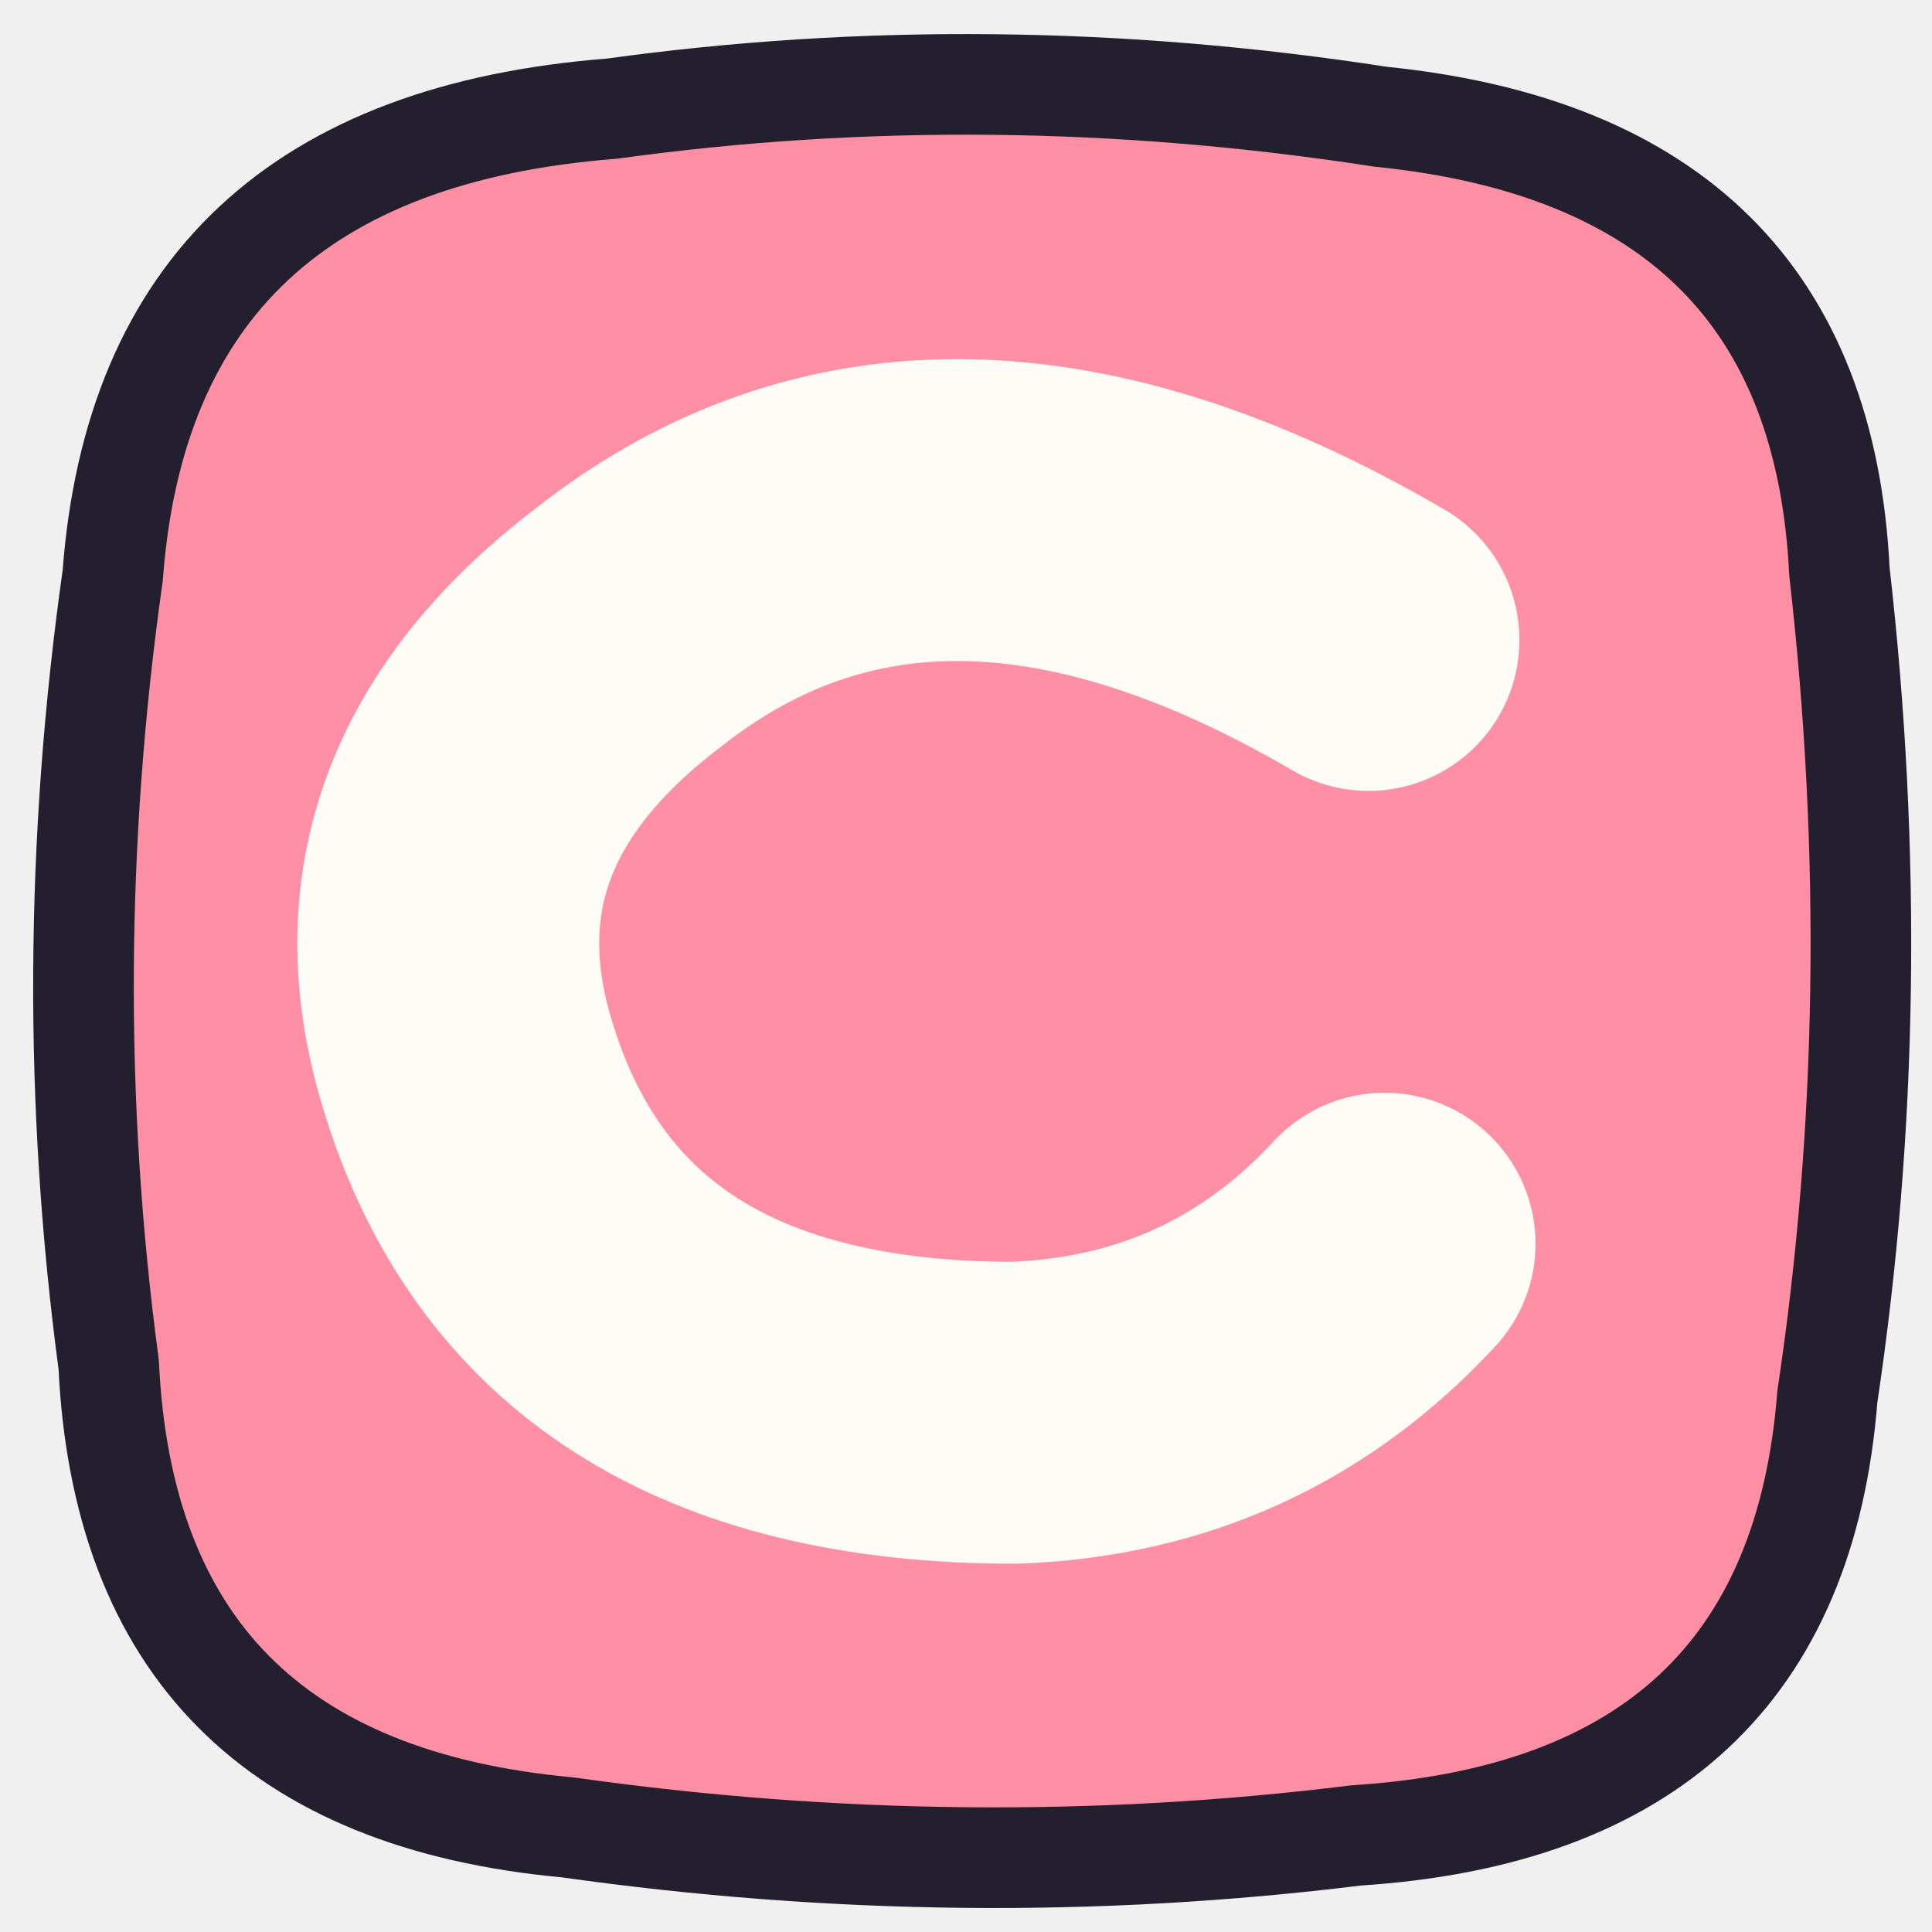
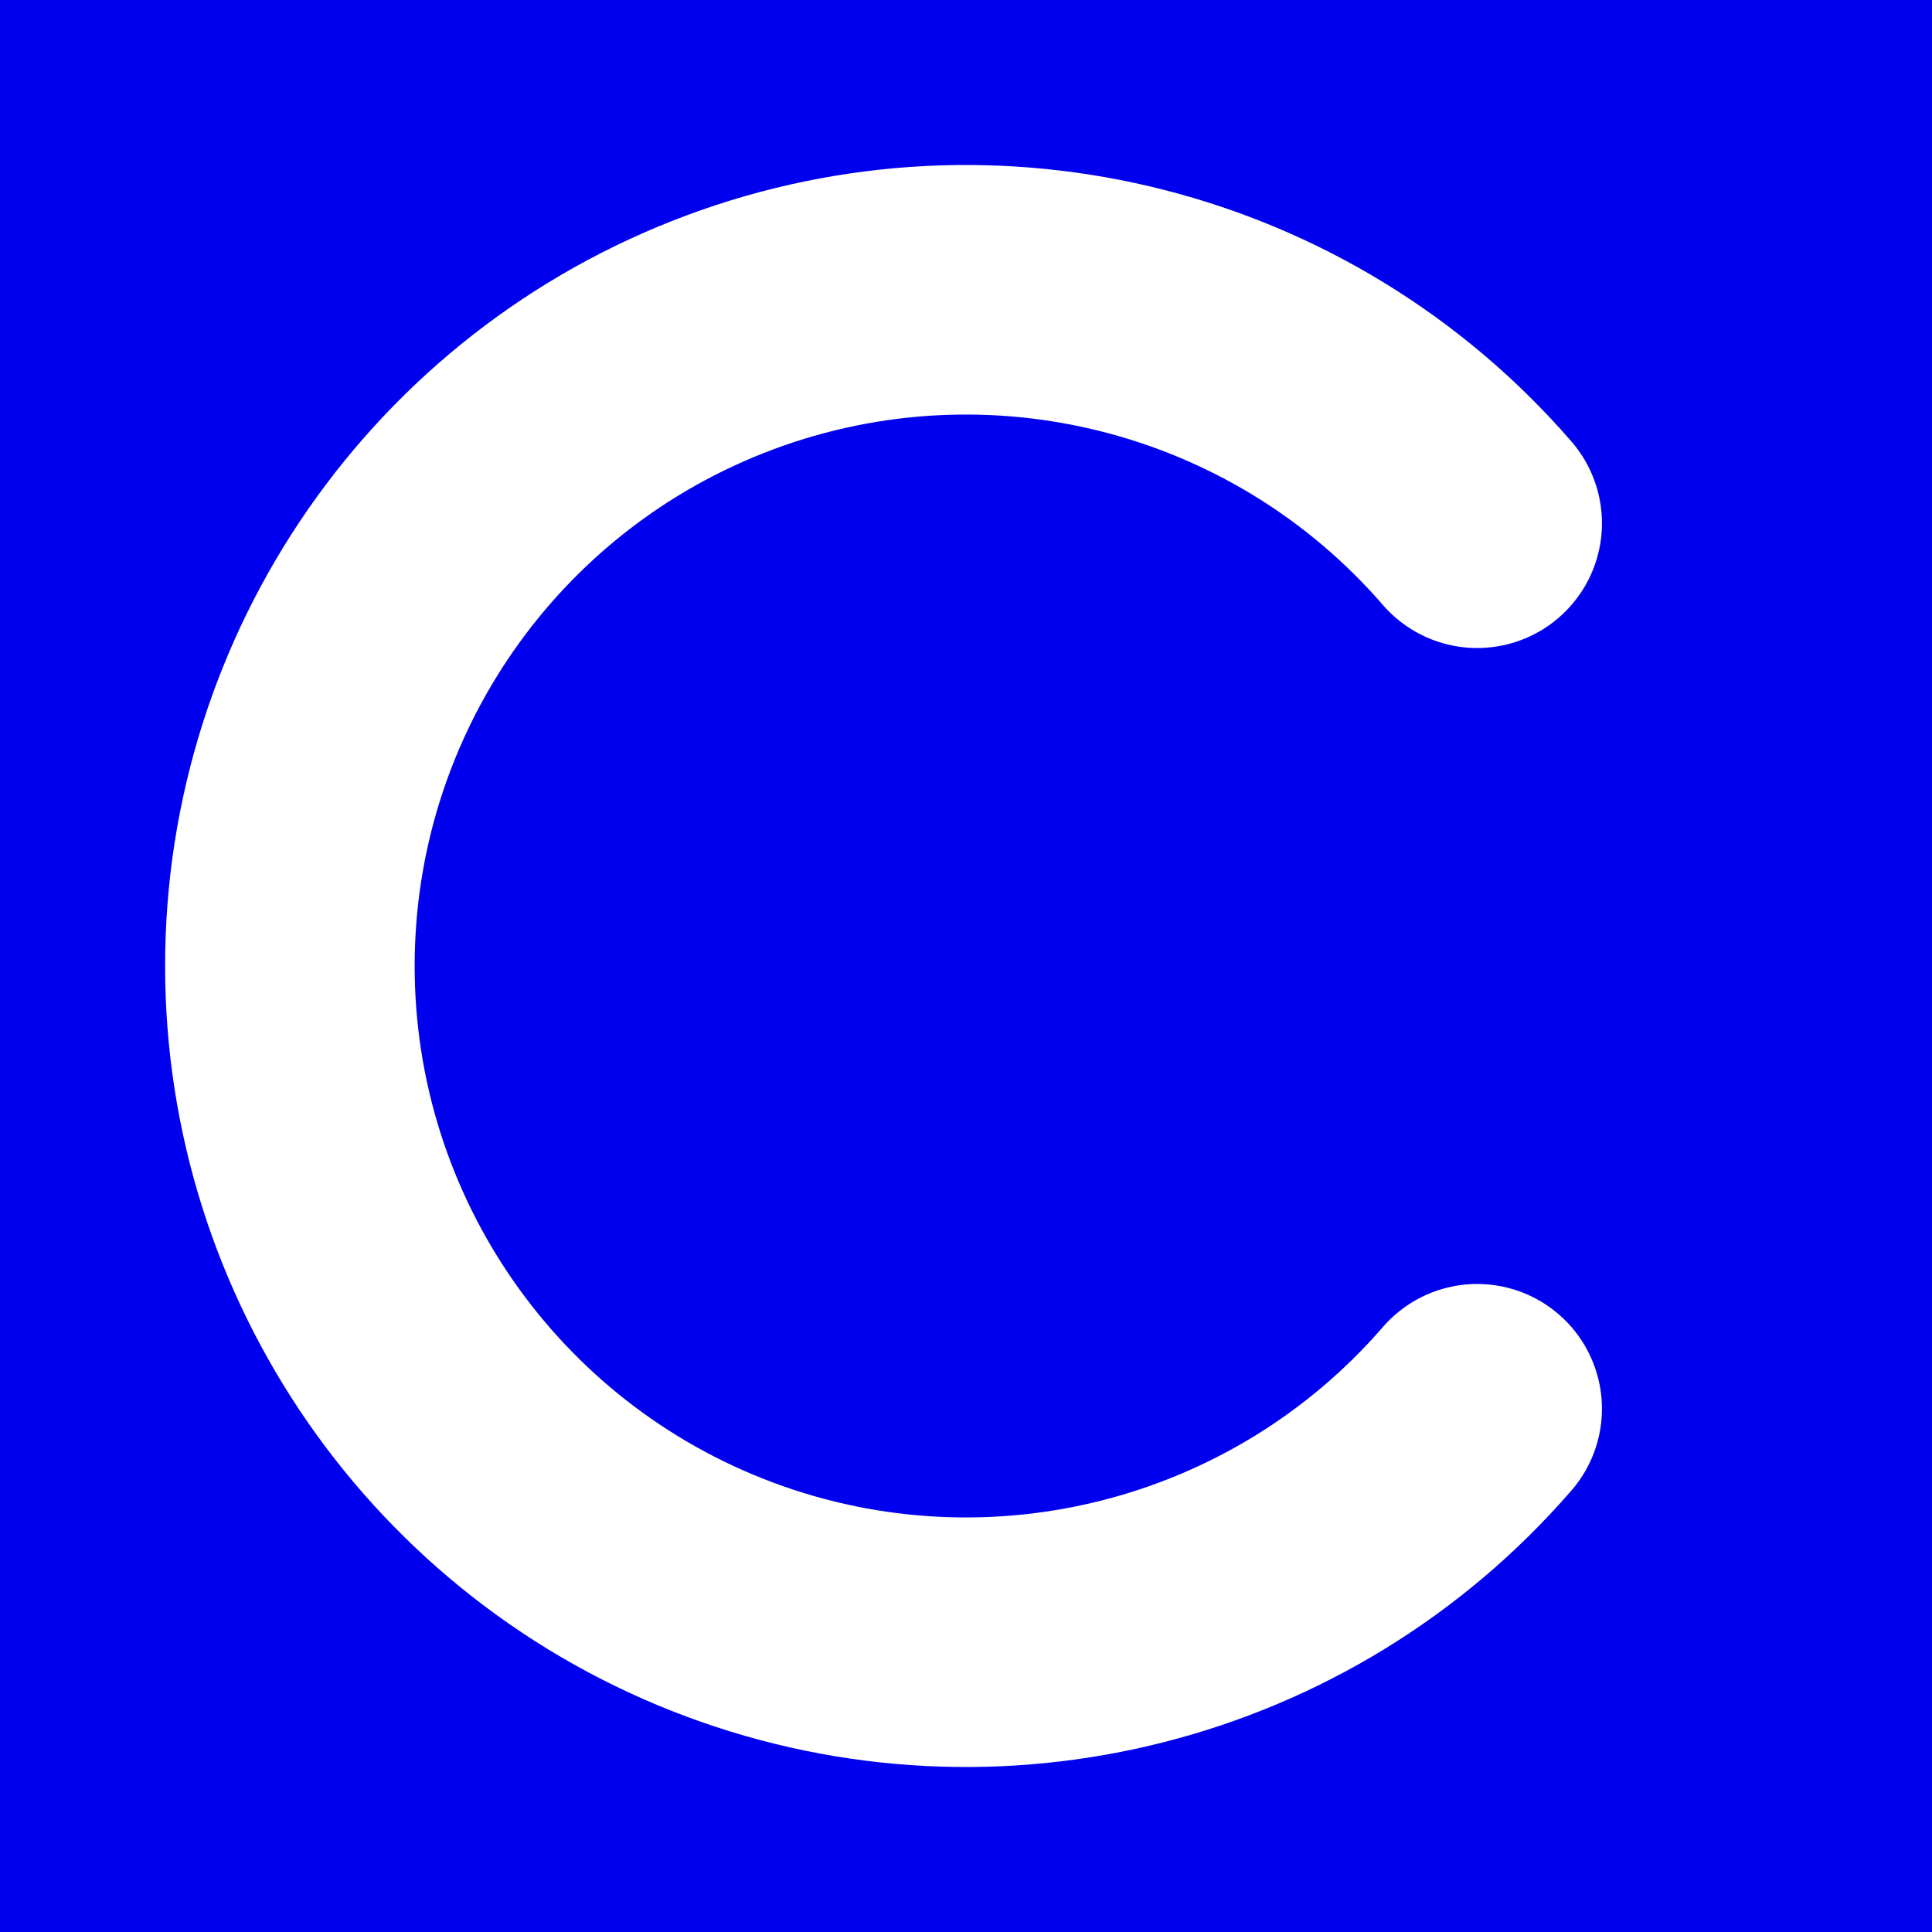
<svg xmlns="http://www.w3.org/2000/svg" viewBox="0 0 48 48" width="48" height="48">
-   <path d="M15.2 2.7Q24.6 1.4 34.3 2.9Q45.2 4 45.7 14.2Q46.9 24.7 45.4 34.7Q44.6 44.9 33.7 45.6Q24 46.8 14.1 45.4Q3.2 44.4 2.7 33.9Q1.4 24.2 2.8 14.3Q3.6 3.6 15.2 2.7Z" fill="#FF8FA5" stroke="#241F2E" stroke-width="2.5" stroke-linejoin="round" />
-   <path d="M34 15.9Q23.2 9.6 15.6 15.6Q9.7 20.1 11.6 26.4Q14.2 35.1 25.2 35.1Q30.7 34.9 34.4 30.9" fill="none" stroke="#FFFCF7" stroke-width="7.5" stroke-linecap="round" stroke-linejoin="round" />
+   <rect width="48" height="48" rx="0" fill="#0000ee" />
+   <path d="M36.7 13.0A16.8 16.8 0 1 0 36.7 35.0" fill="none" stroke="#ffffff" stroke-width="6.2" stroke-linecap="round" />
</svg>
